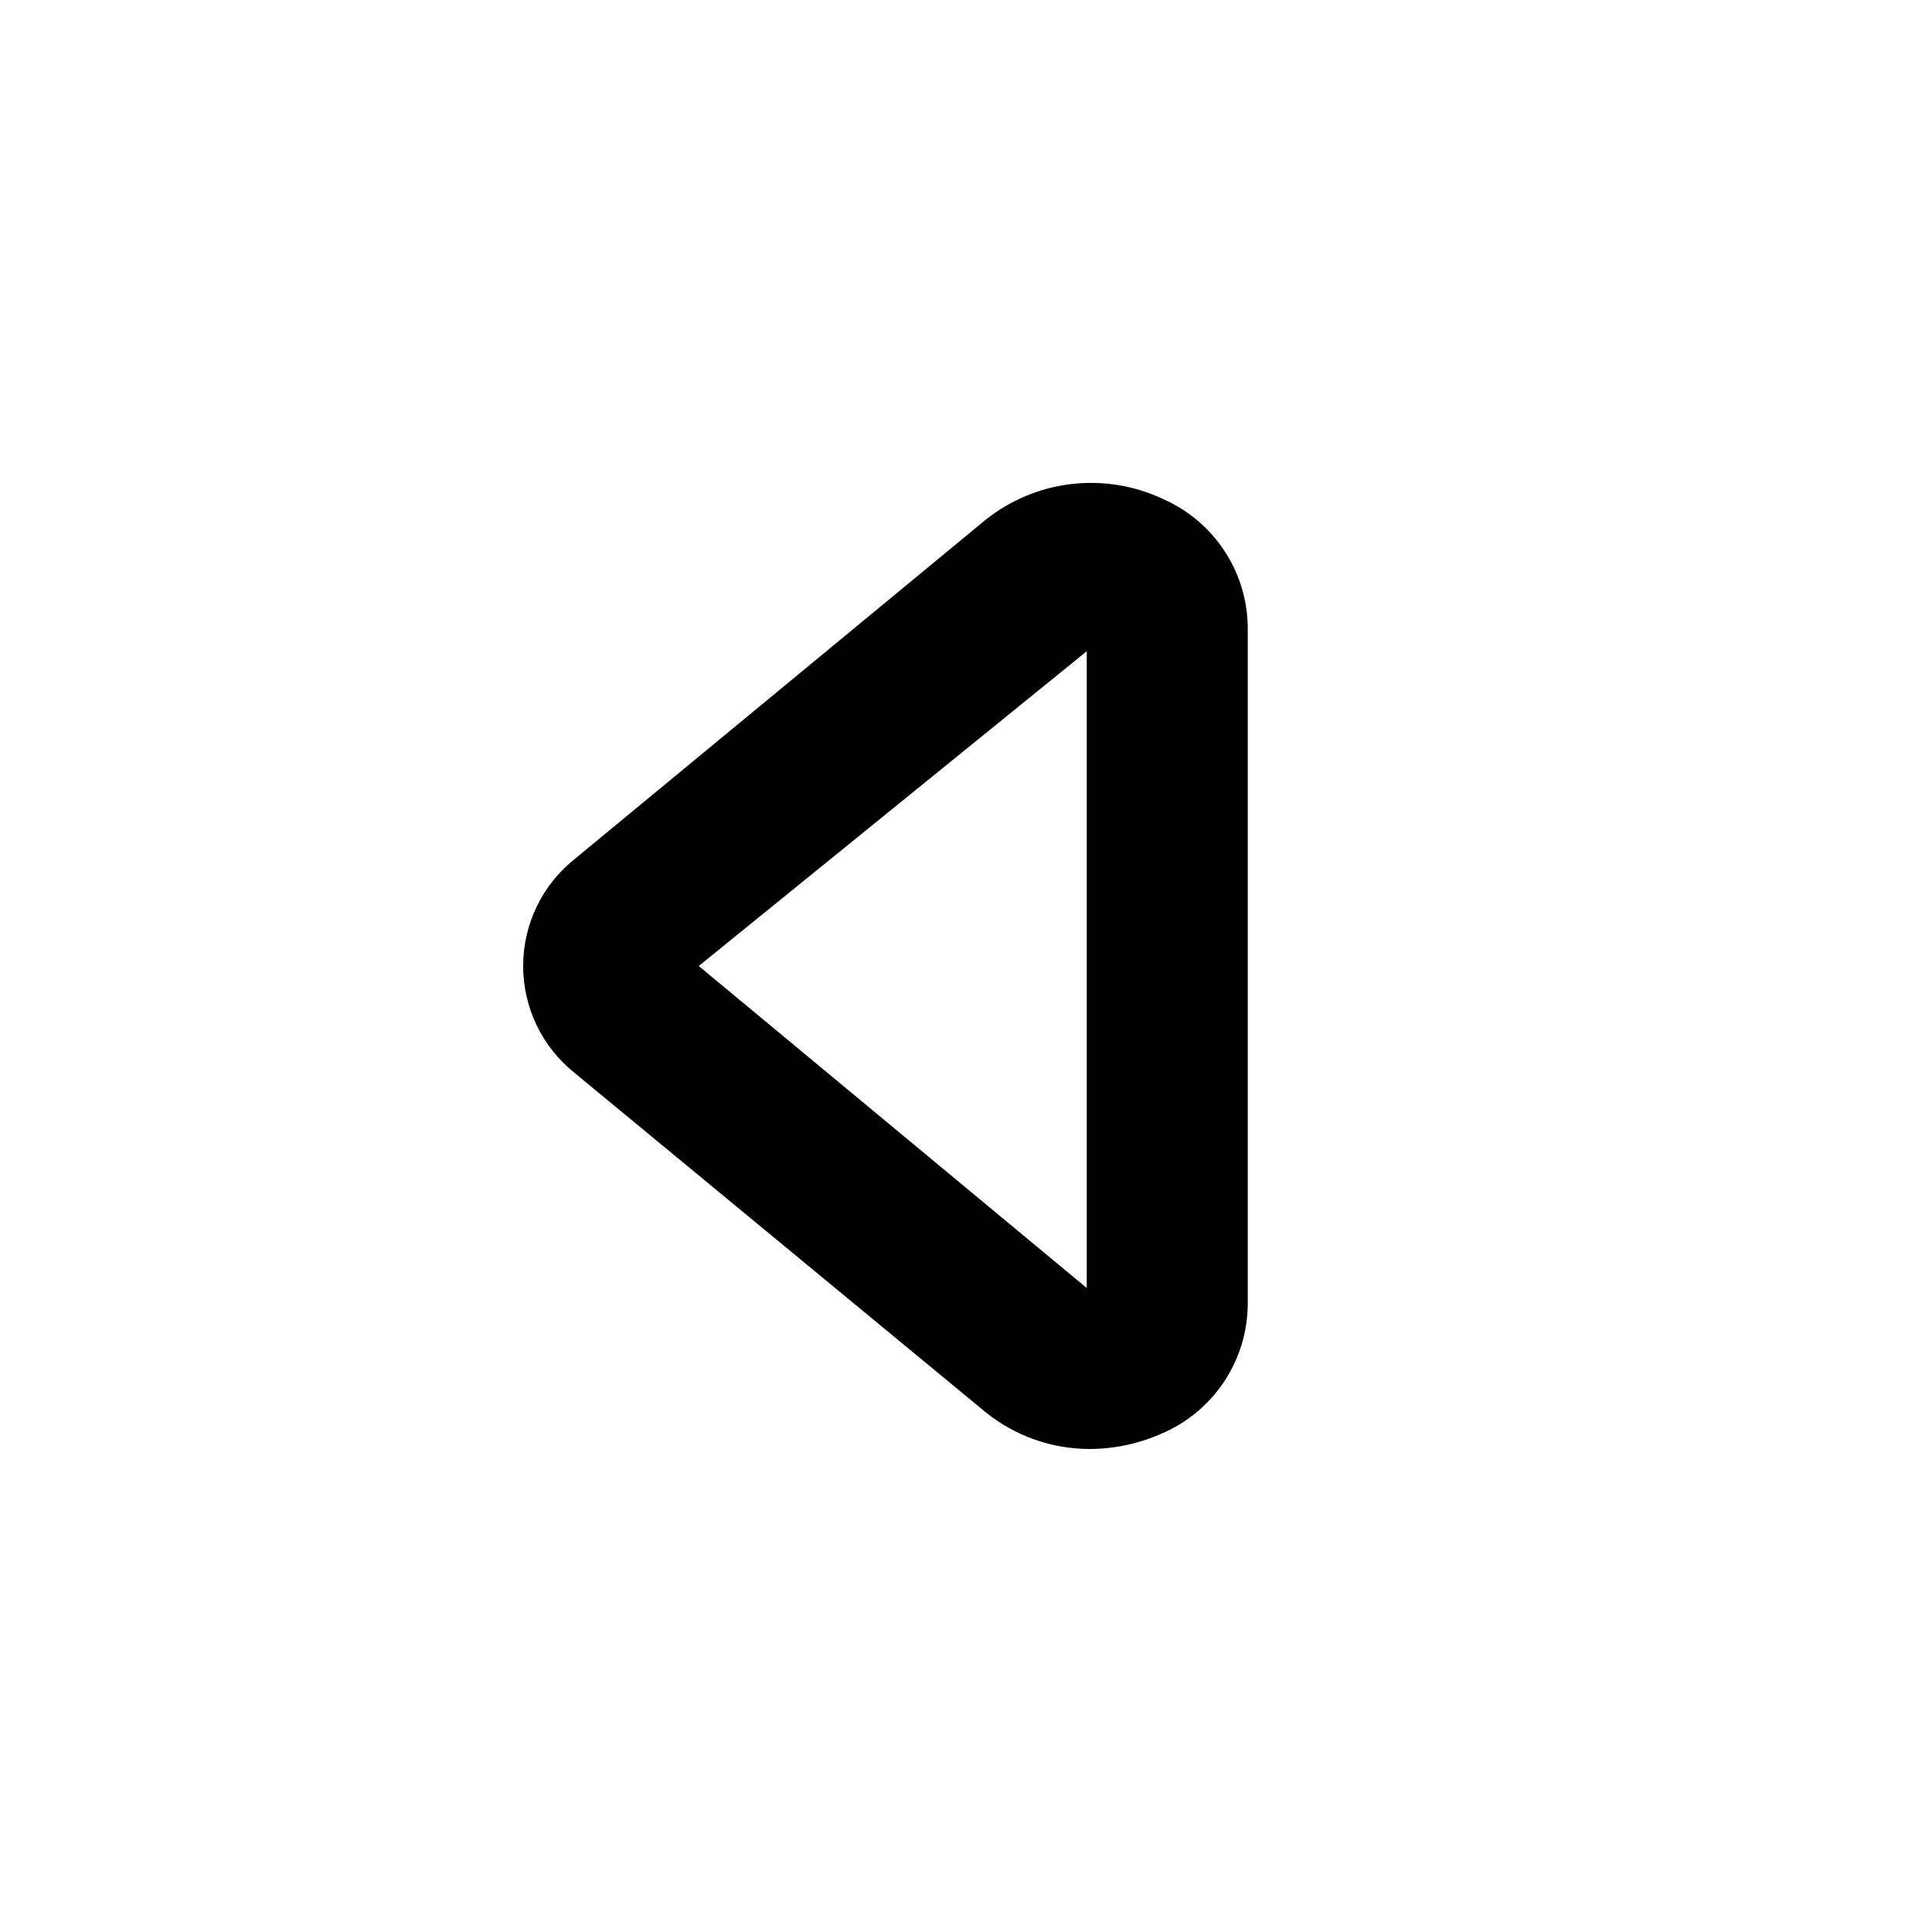
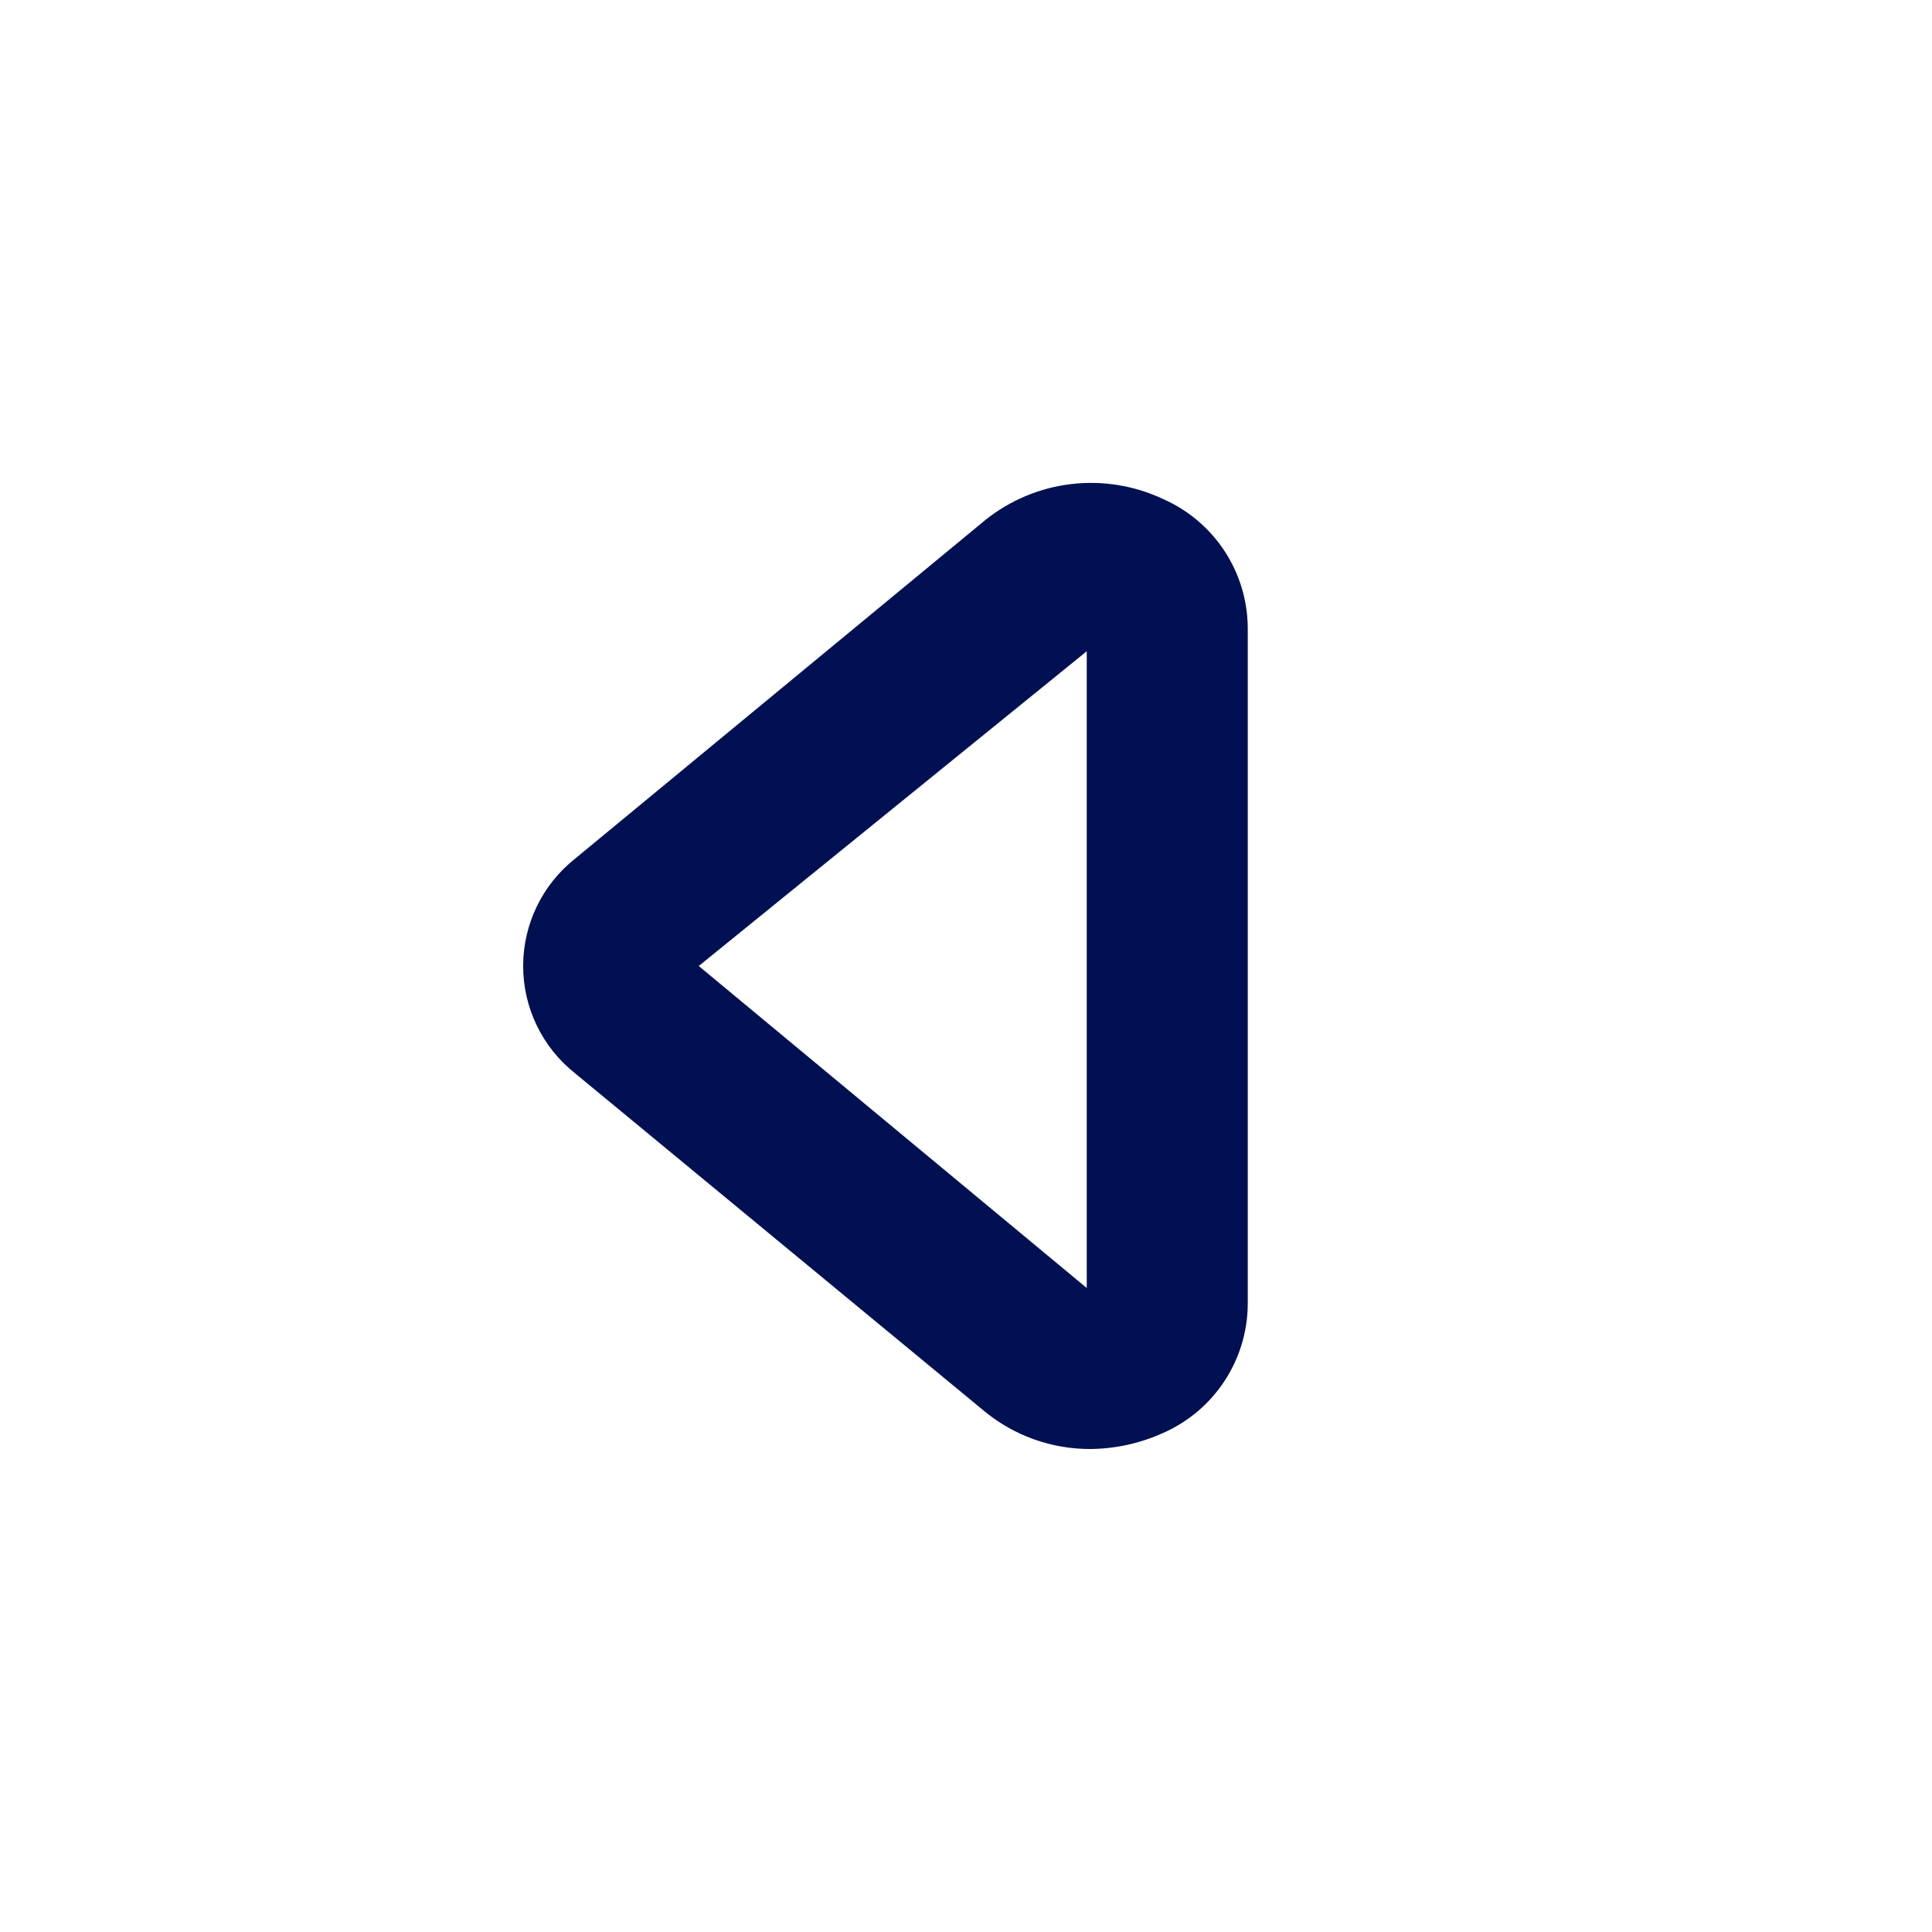
- <svg xmlns="http://www.w3.org/2000/svg" viewBox="0 0 24 24">
+ <svg xmlns="http://www.w3.org/2000/svg" viewBox="0 0 24 24" fill="#001053">
  <g data-name="Layer 2">
    <g data-name="arrow-left">
      <rect width="24" height="24" opacity="0" />
      <path d="M13.54 18a2.06 2.06 0 0 1-1.3-.46l-5.1-4.21a1.7 1.7 0 0 1 0-2.66l5.1-4.21a2.1 2.1 0 0 1 2.21-.26 1.76 1.76 0 0 1 1.05 1.59v8.42a1.76 1.76 0 0 1-1.05 1.59 2.23 2.23 0 0 1-.91.2zm-4.86-6l4.82 4V8.09z" />
    </g>
  </g>
</svg>
